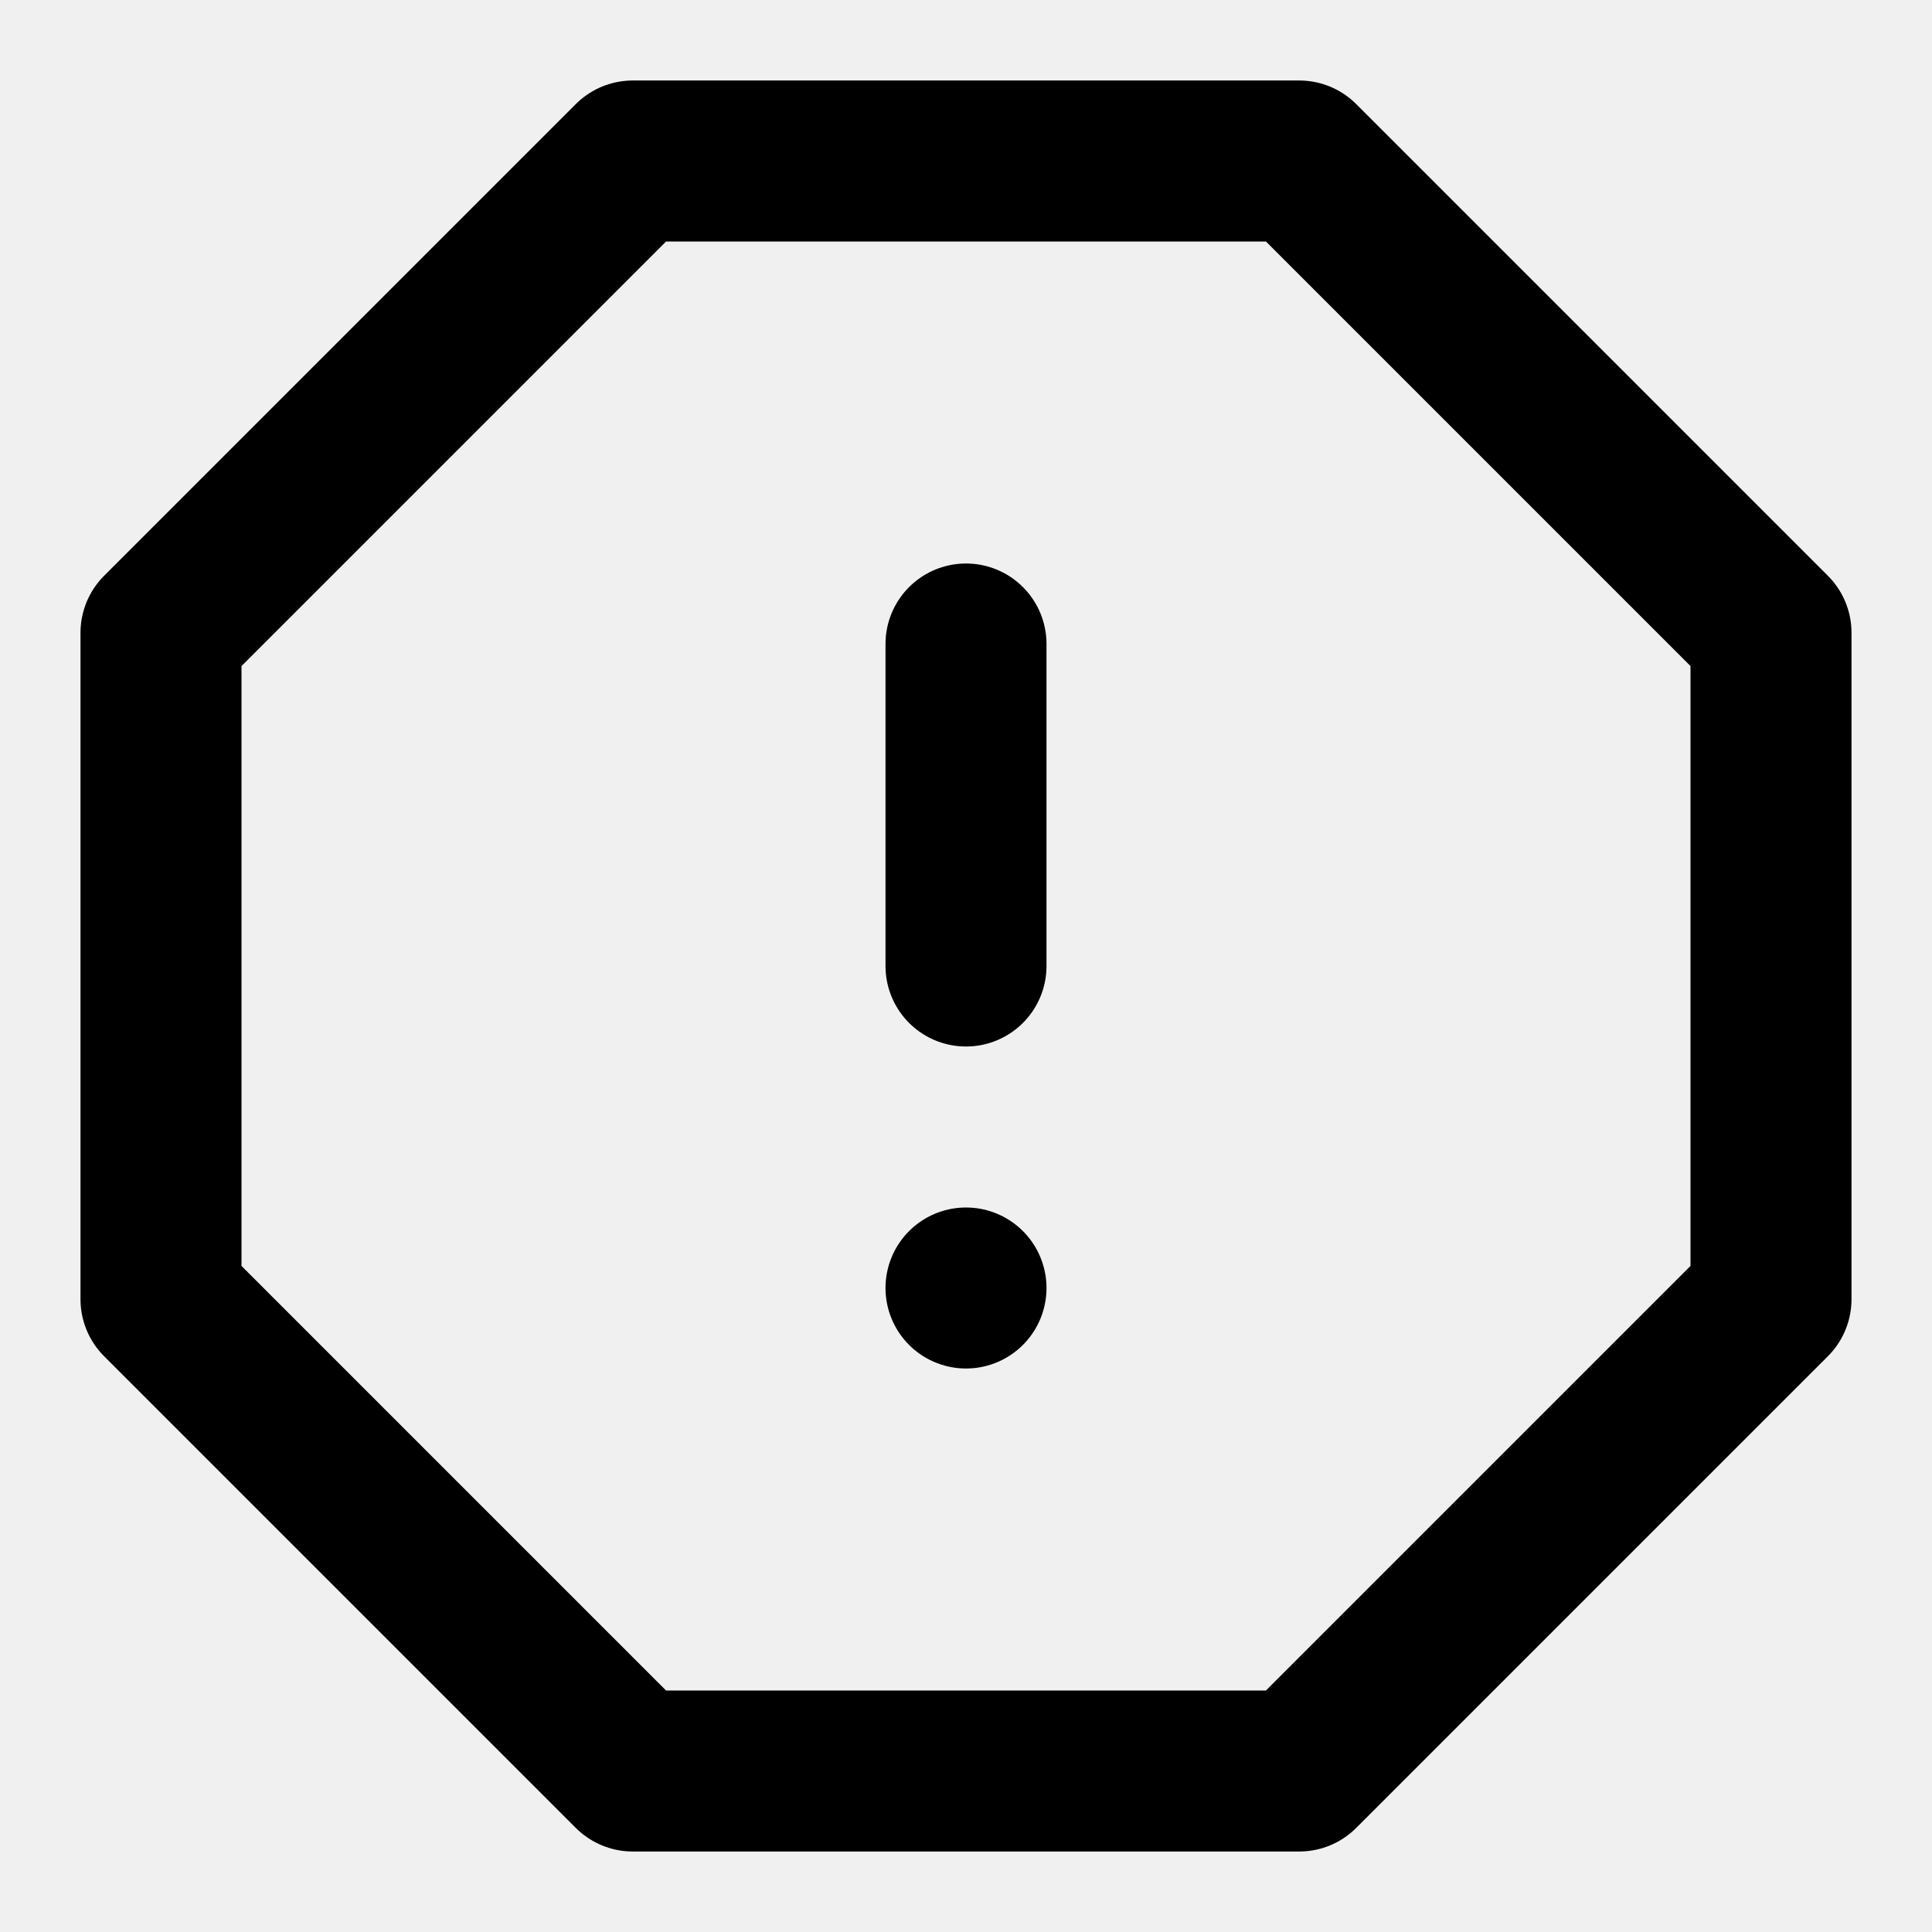
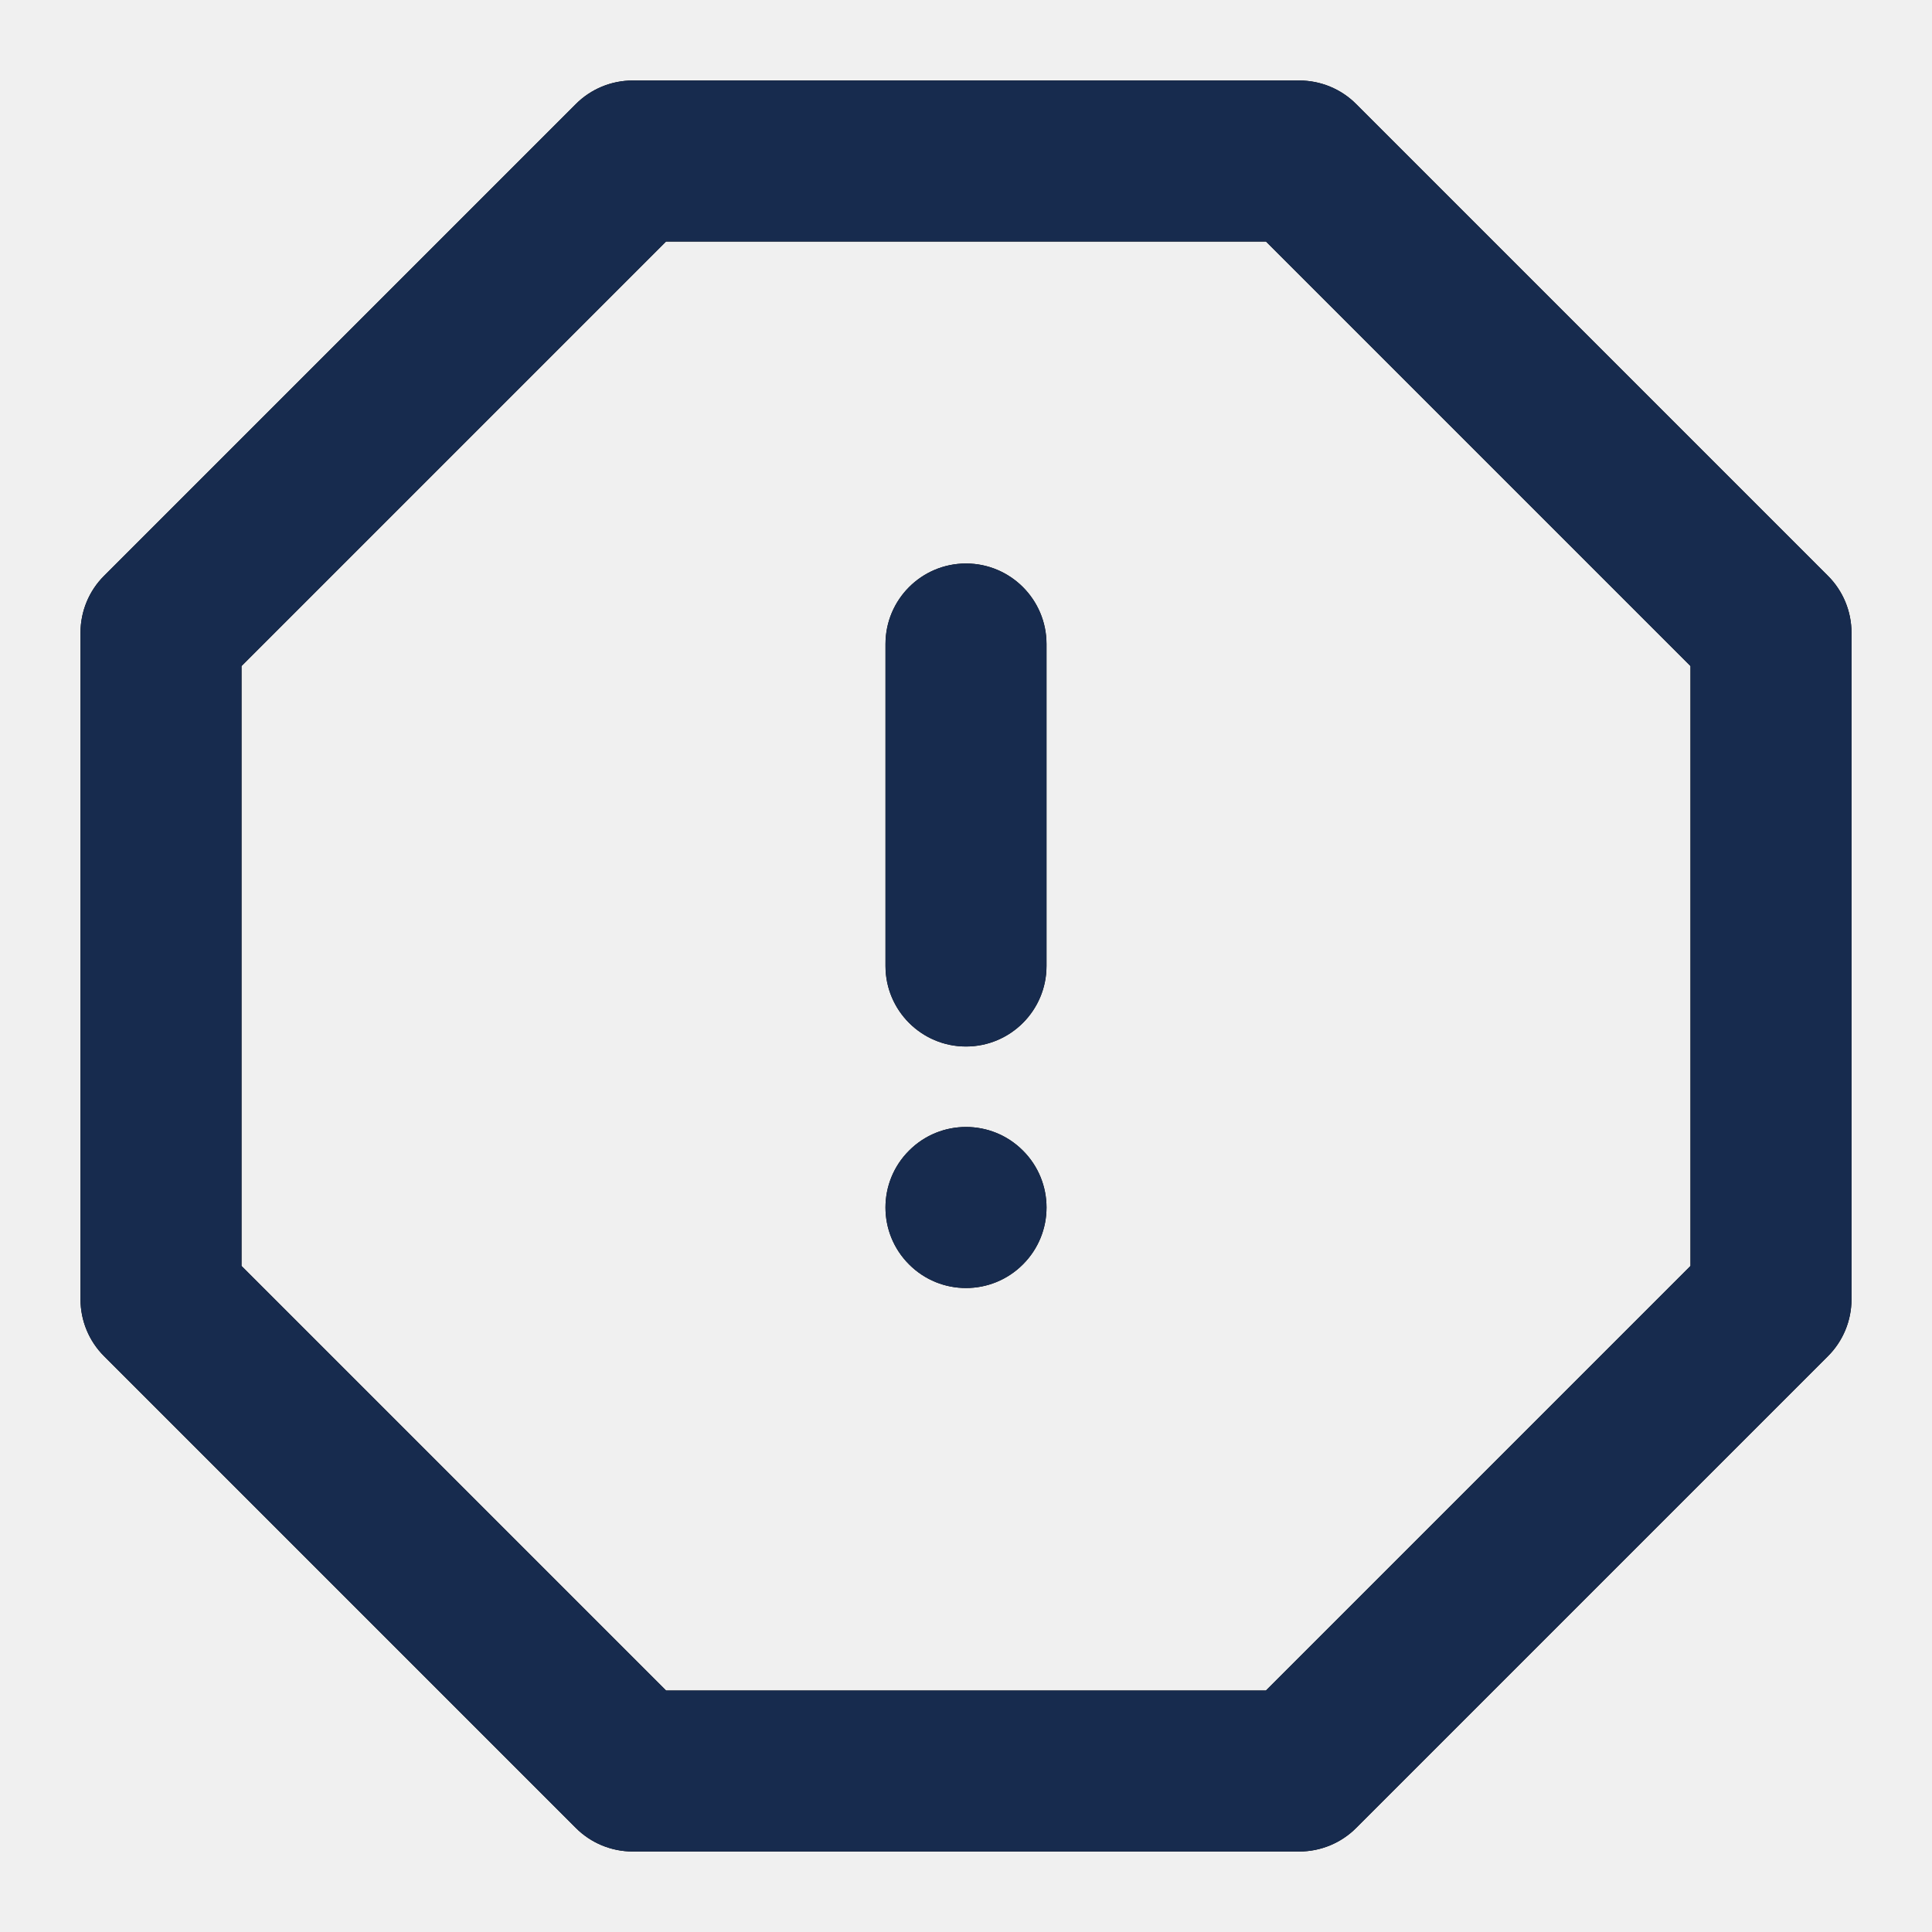
- <svg xmlns="http://www.w3.org/2000/svg" width="24" height="24" viewBox="0 0 24 24" fill="none" stroke="currentColor" stroke-width="2" stroke-linecap="round" stroke-linejoin="round">
-   <polygon points="7.86 2 16.14 2 22 7.86 22 16.14 16.14 22 7.86 22 2 16.14 2 7.86 7.86 2" />
-   <line x1="12" y1="8" x2="12" y2="12" />
-   <line x1="12" y1="16" x2="12" y2="16" />
+ <svg xmlns="http://www.w3.org/2000/svg" xmlns:xlink="http://www.w3.org/1999/xlink" width="24px" height="24px" viewBox="0 0 24 24" version="1.1">
+   <defs>
+     <path d="M7.86,1 L16.14,1 C16.405,1 16.66,1.105 16.847,1.293 L22.707,7.153 C22.895,7.34 23,7.595 23,7.86 L23,16.14 C23,16.405 22.895,16.66 22.707,16.847 L16.847,22.707 C16.66,22.895 16.405,23 16.14,23 L7.86,23 C7.595,23 7.34,22.895 7.153,22.707 L1.293,16.847 C1.105,16.66 1,16.405 1,16.14 L1,7.86 C1,7.595 1.105,7.34 1.293,7.153 L7.153,1.293 C7.34,1.105 7.595,1 7.86,1 Z M8.274,3 L3,8.274 L3,15.726 L8.274,21 L15.726,21 L21,15.726 L21,8.274 L15.726,3 L8.274,3 Z M11,8 C11,7.448 11.448,7 12,7 C12.552,7 13,7.448 13,8 L13,12 C13,12.552 12.552,13 12,13 C11.448,13 11,12.552 11,12 L11,8 Z M11.293,15.707 C10.902,15.317 10.902,14.683 11.293,14.293 C11.683,13.902 12.317,13.902 12.707,14.293 C13.098,14.683 13.098,15.317 12.707,15.707 C12.317,16.098 11.683,16.098 11.293,15.707 Z" id="path-1" />
+   </defs>
+   <g id="Icon/Feather/alert-octagon" stroke="none" stroke-width="1" fill="none" fill-rule="evenodd">
+     <mask id="mask-2" fill="white">
+       <use xlink:href="#path-1" />
+     </mask>
+     <use id="Combined-Shape" fill="#000000" xlink:href="#path-1" />
+     <g id="Color/Neutral/Black" mask="url(#mask-2)" fill="#172B4E" fill-rule="nonzero">
+       <rect id="Rectangle" x="0" y="0" width="24" height="24" />
+     </g>
+   </g>
</svg>
